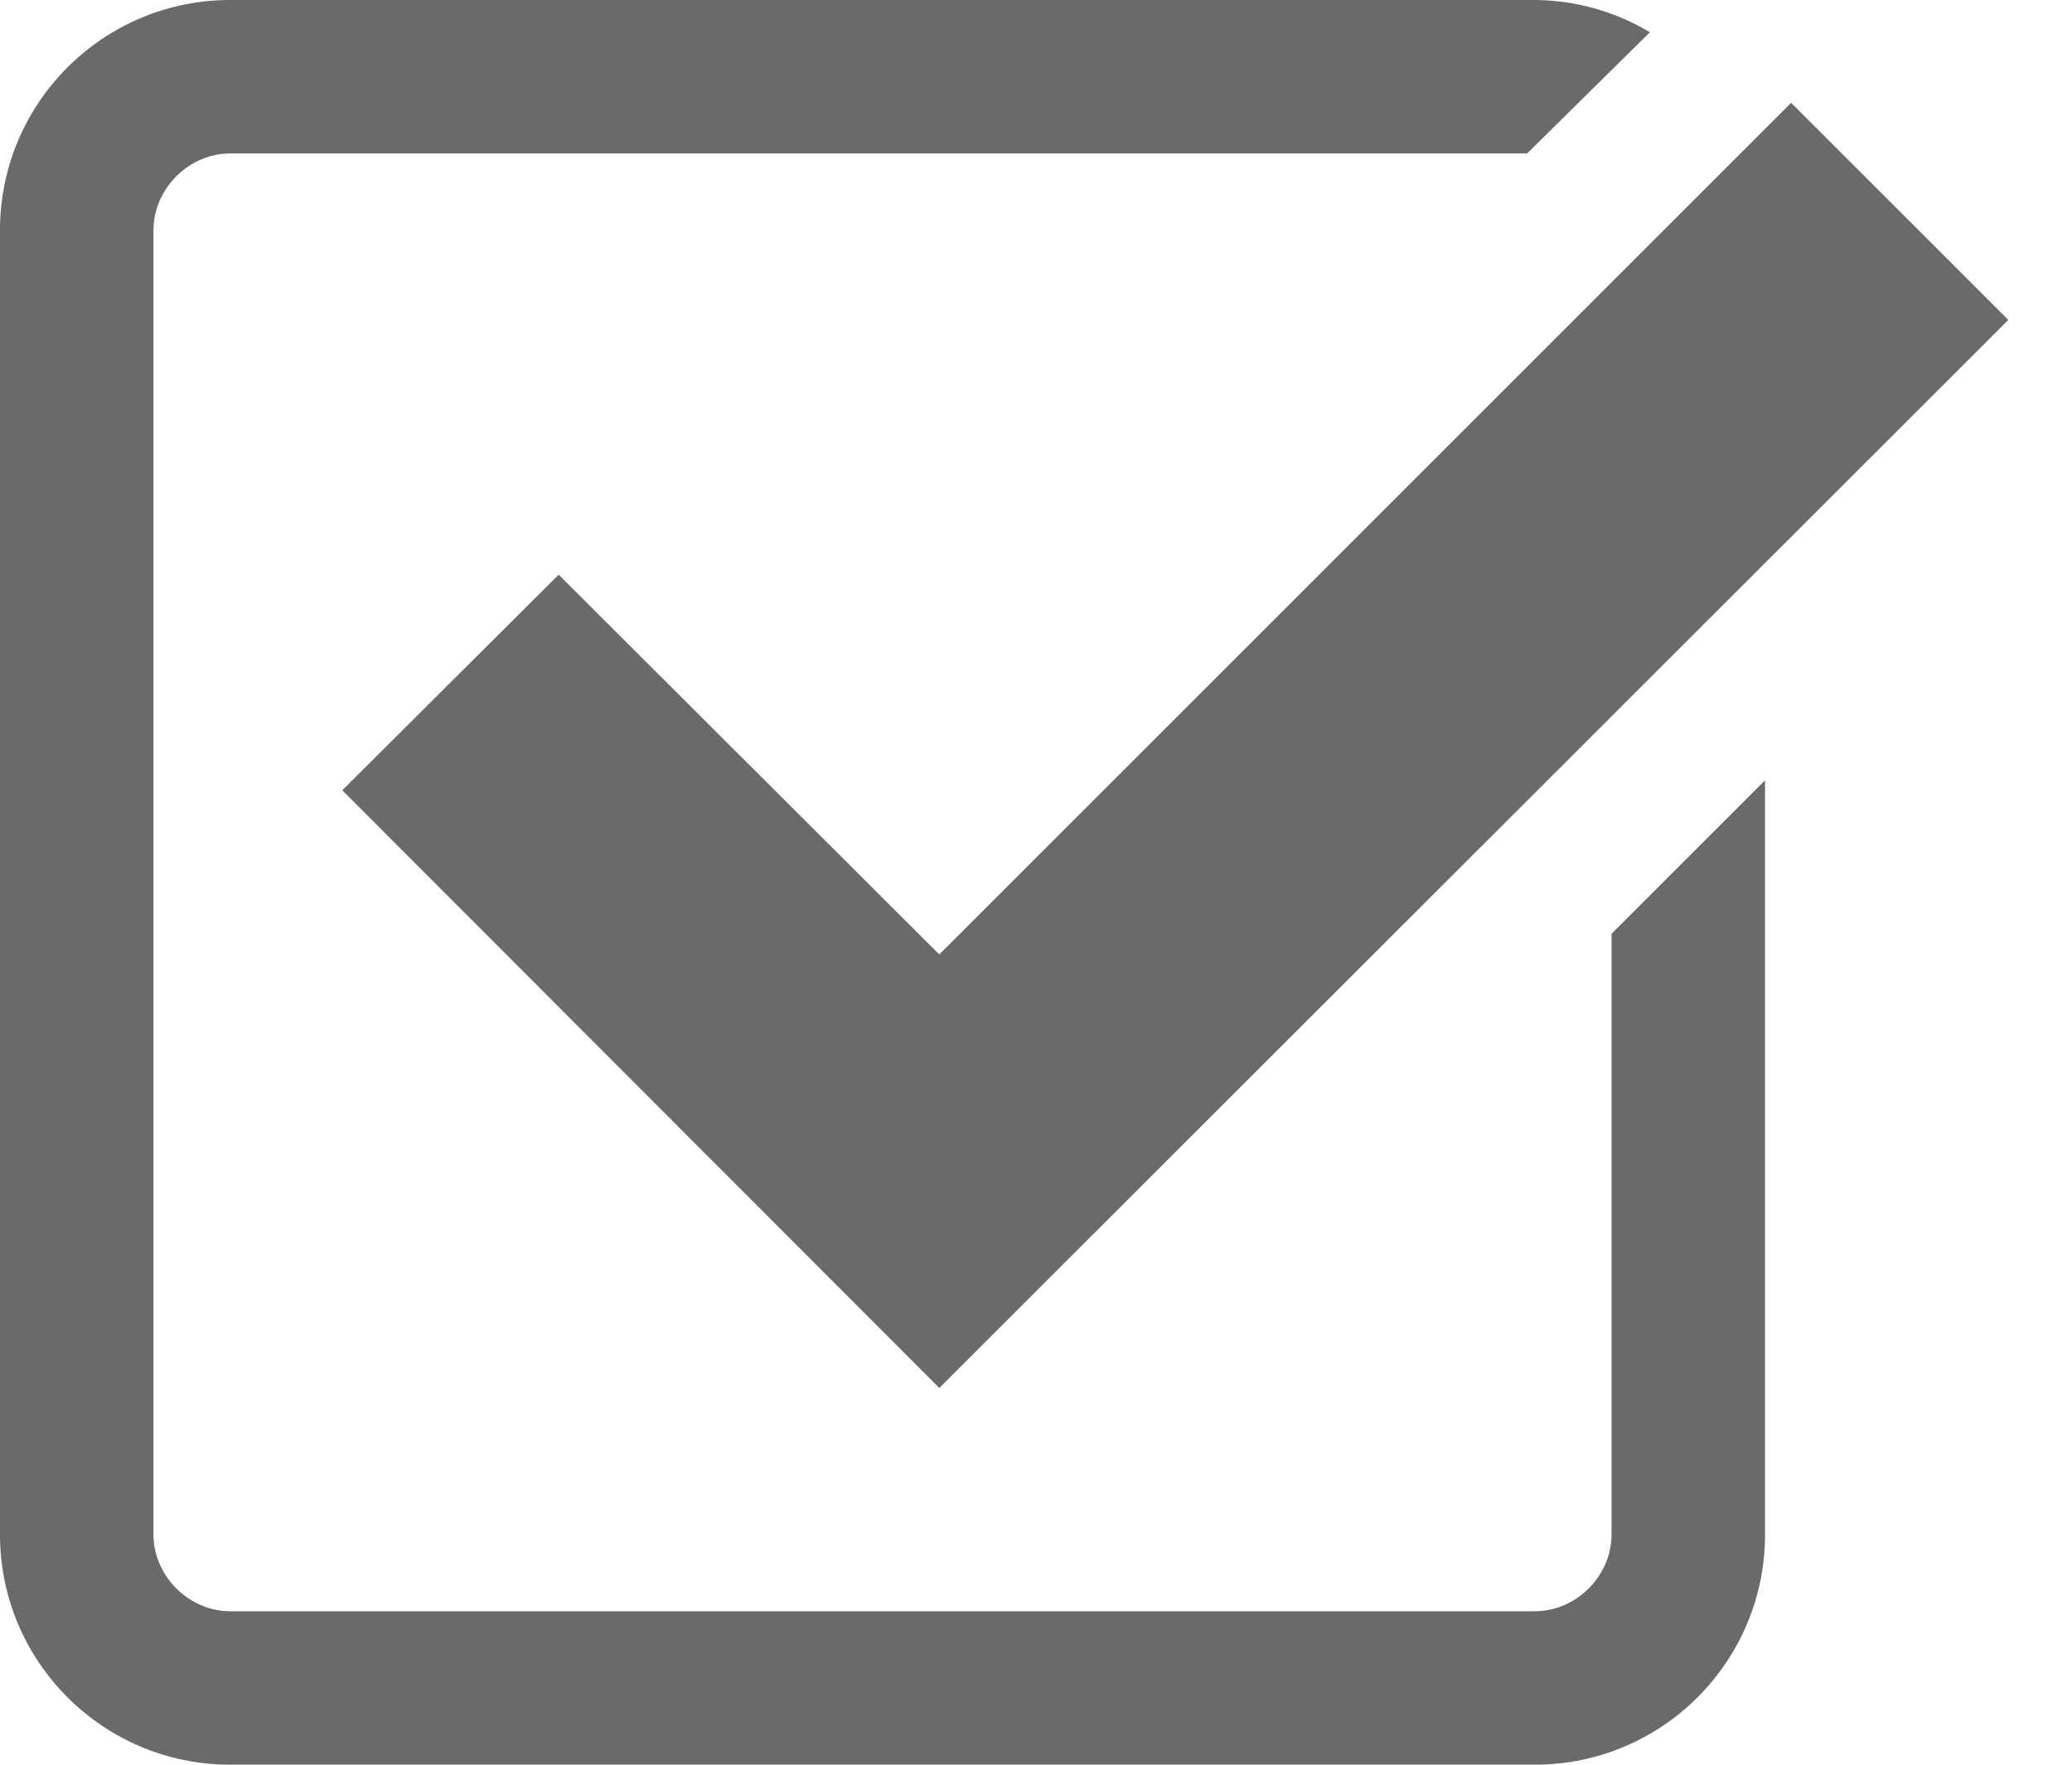
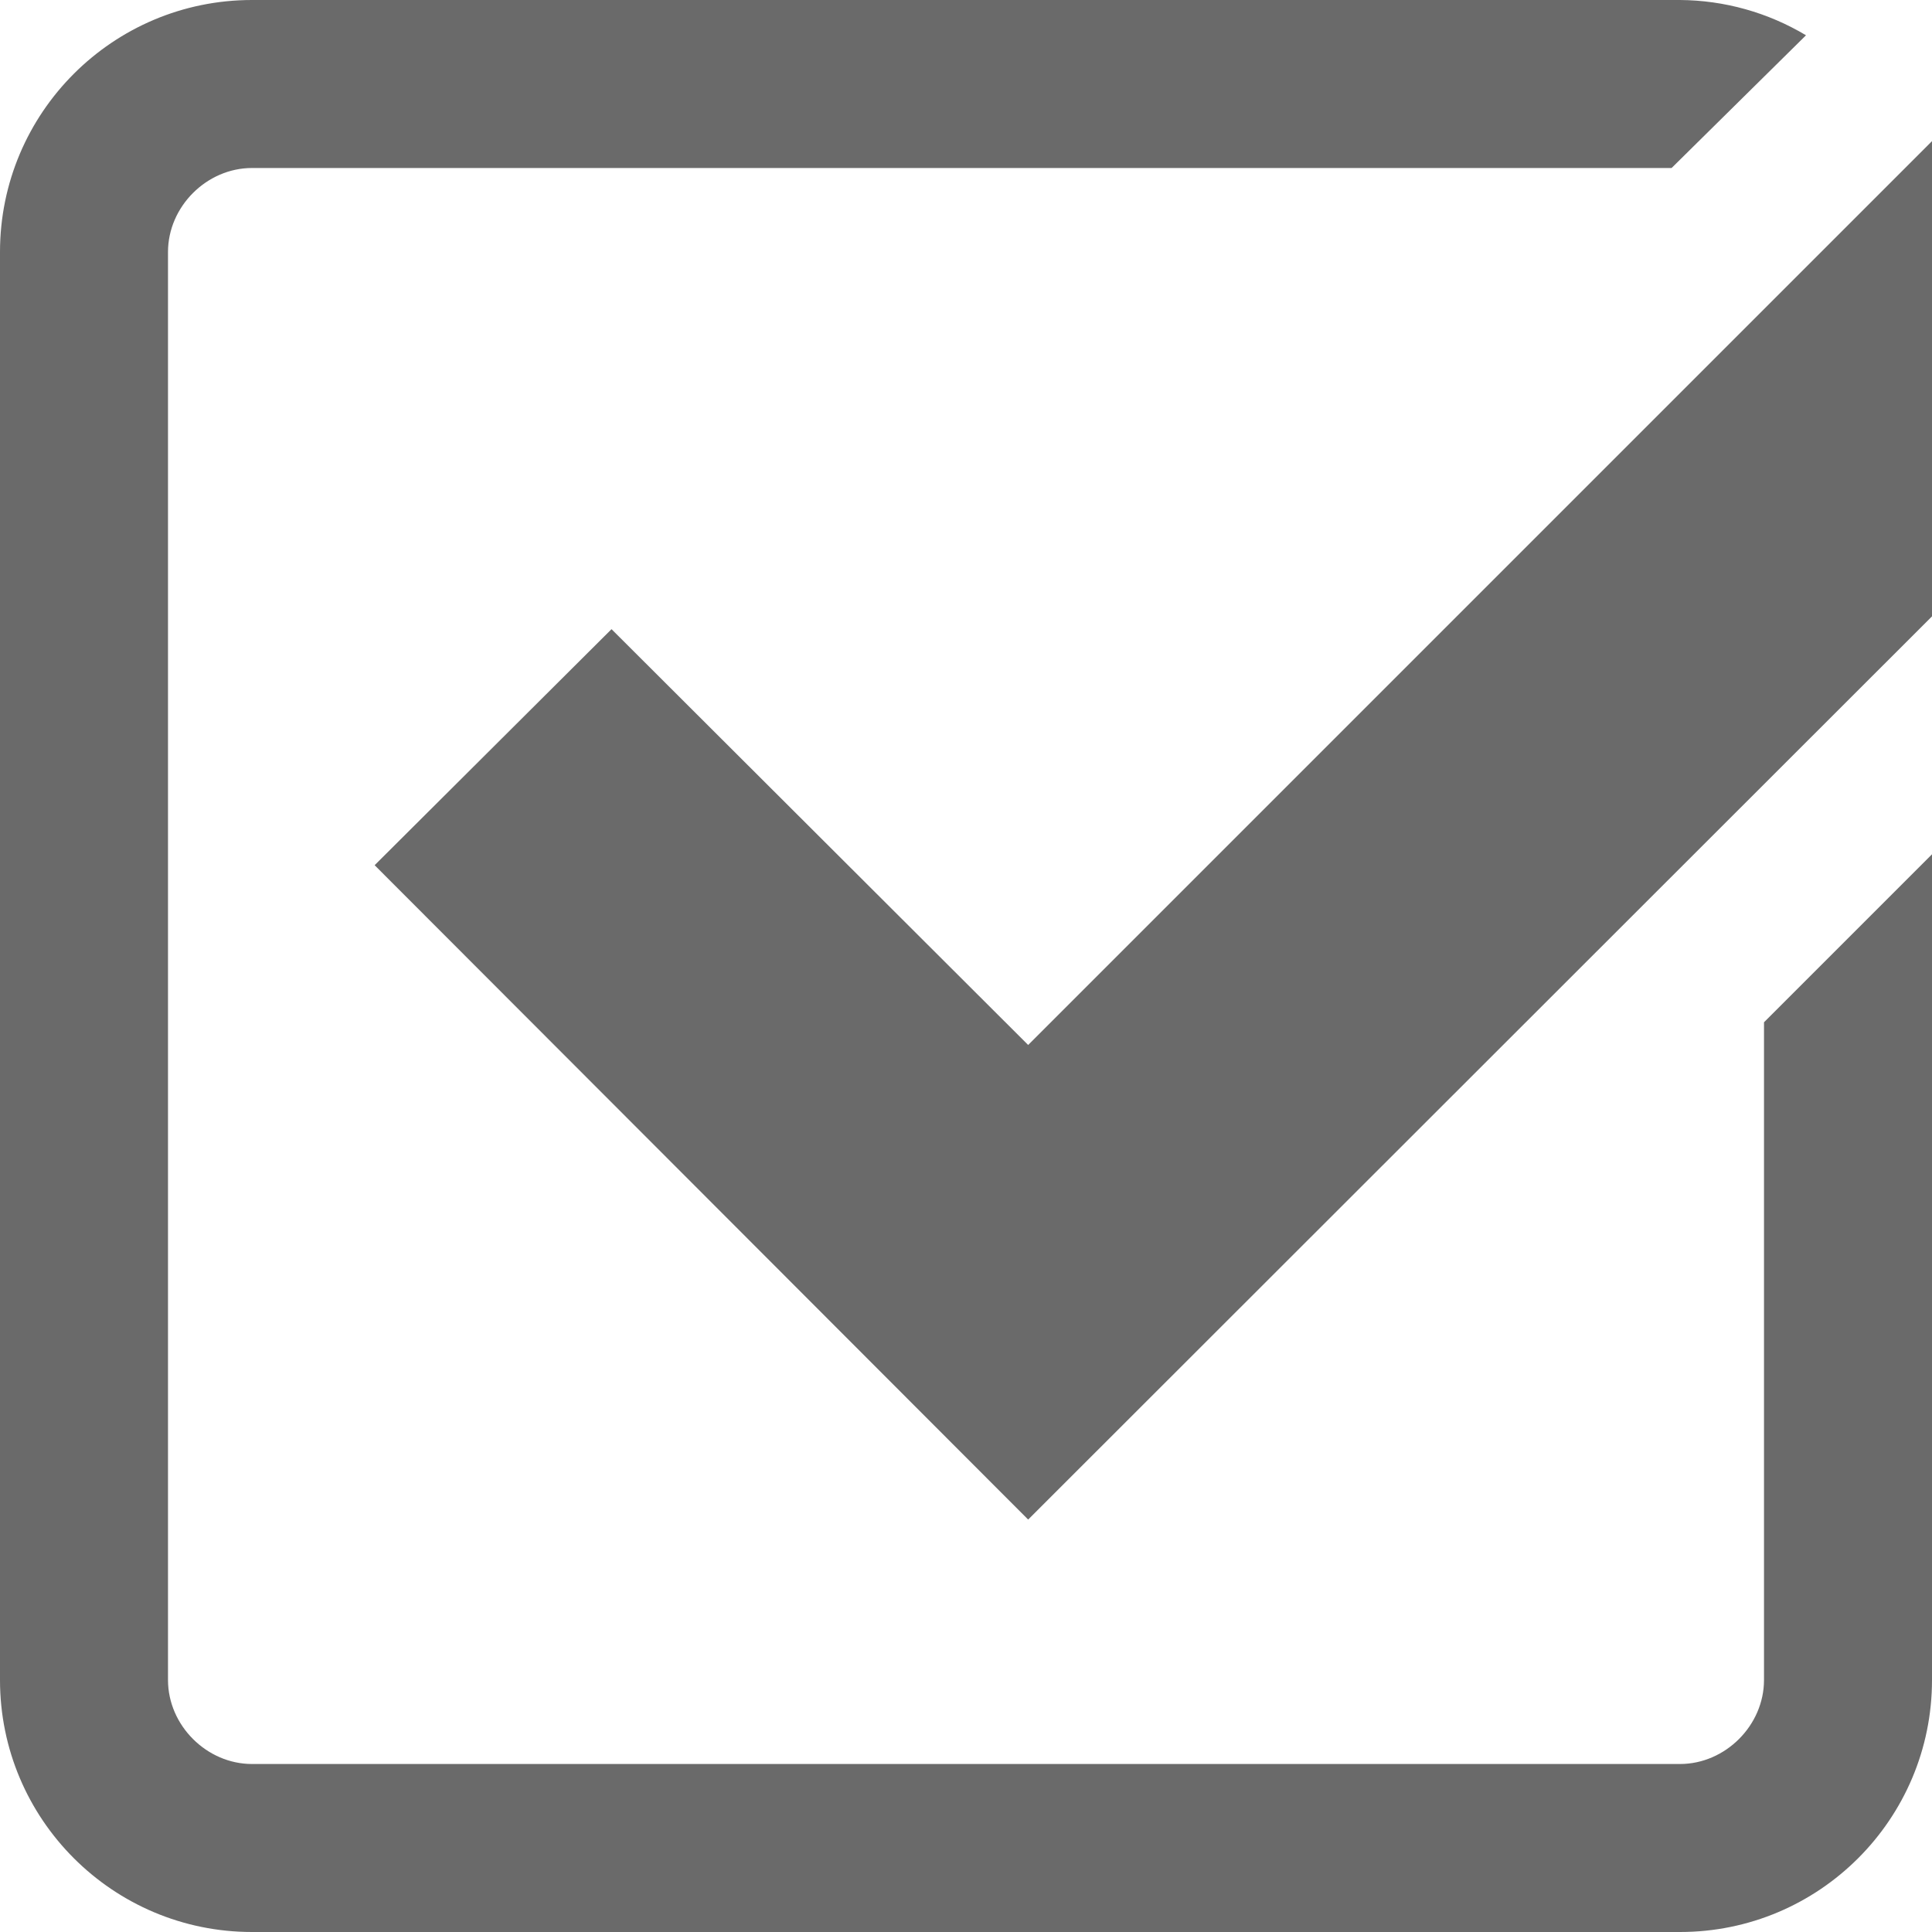
- <svg xmlns="http://www.w3.org/2000/svg" width="27" height="23" fill="none">
+ <svg xmlns="http://www.w3.org/2000/svg" width="23" height="23" fill="none">
  <path d="M7.28 7.49L4.46 10.3l7.78 7.79L26.17 4.17l-2.83-2.83-11.1 11.1-4.96-4.95z" fill="#6A6A6A" />
  <path d="M21 20c0 .54-.46 1-1 1H3c-.54 0-1-.46-1-1V3c0-.54.46-1 1-1h16.9L21.5.42A2.96 2.96 0 0020 0H3a3 3 0 00-3 3v17a3 3 0 003 3h17a3 3 0 003-3v-9.83l-2 2V20z" fill="#6A6A6A" />
</svg>
